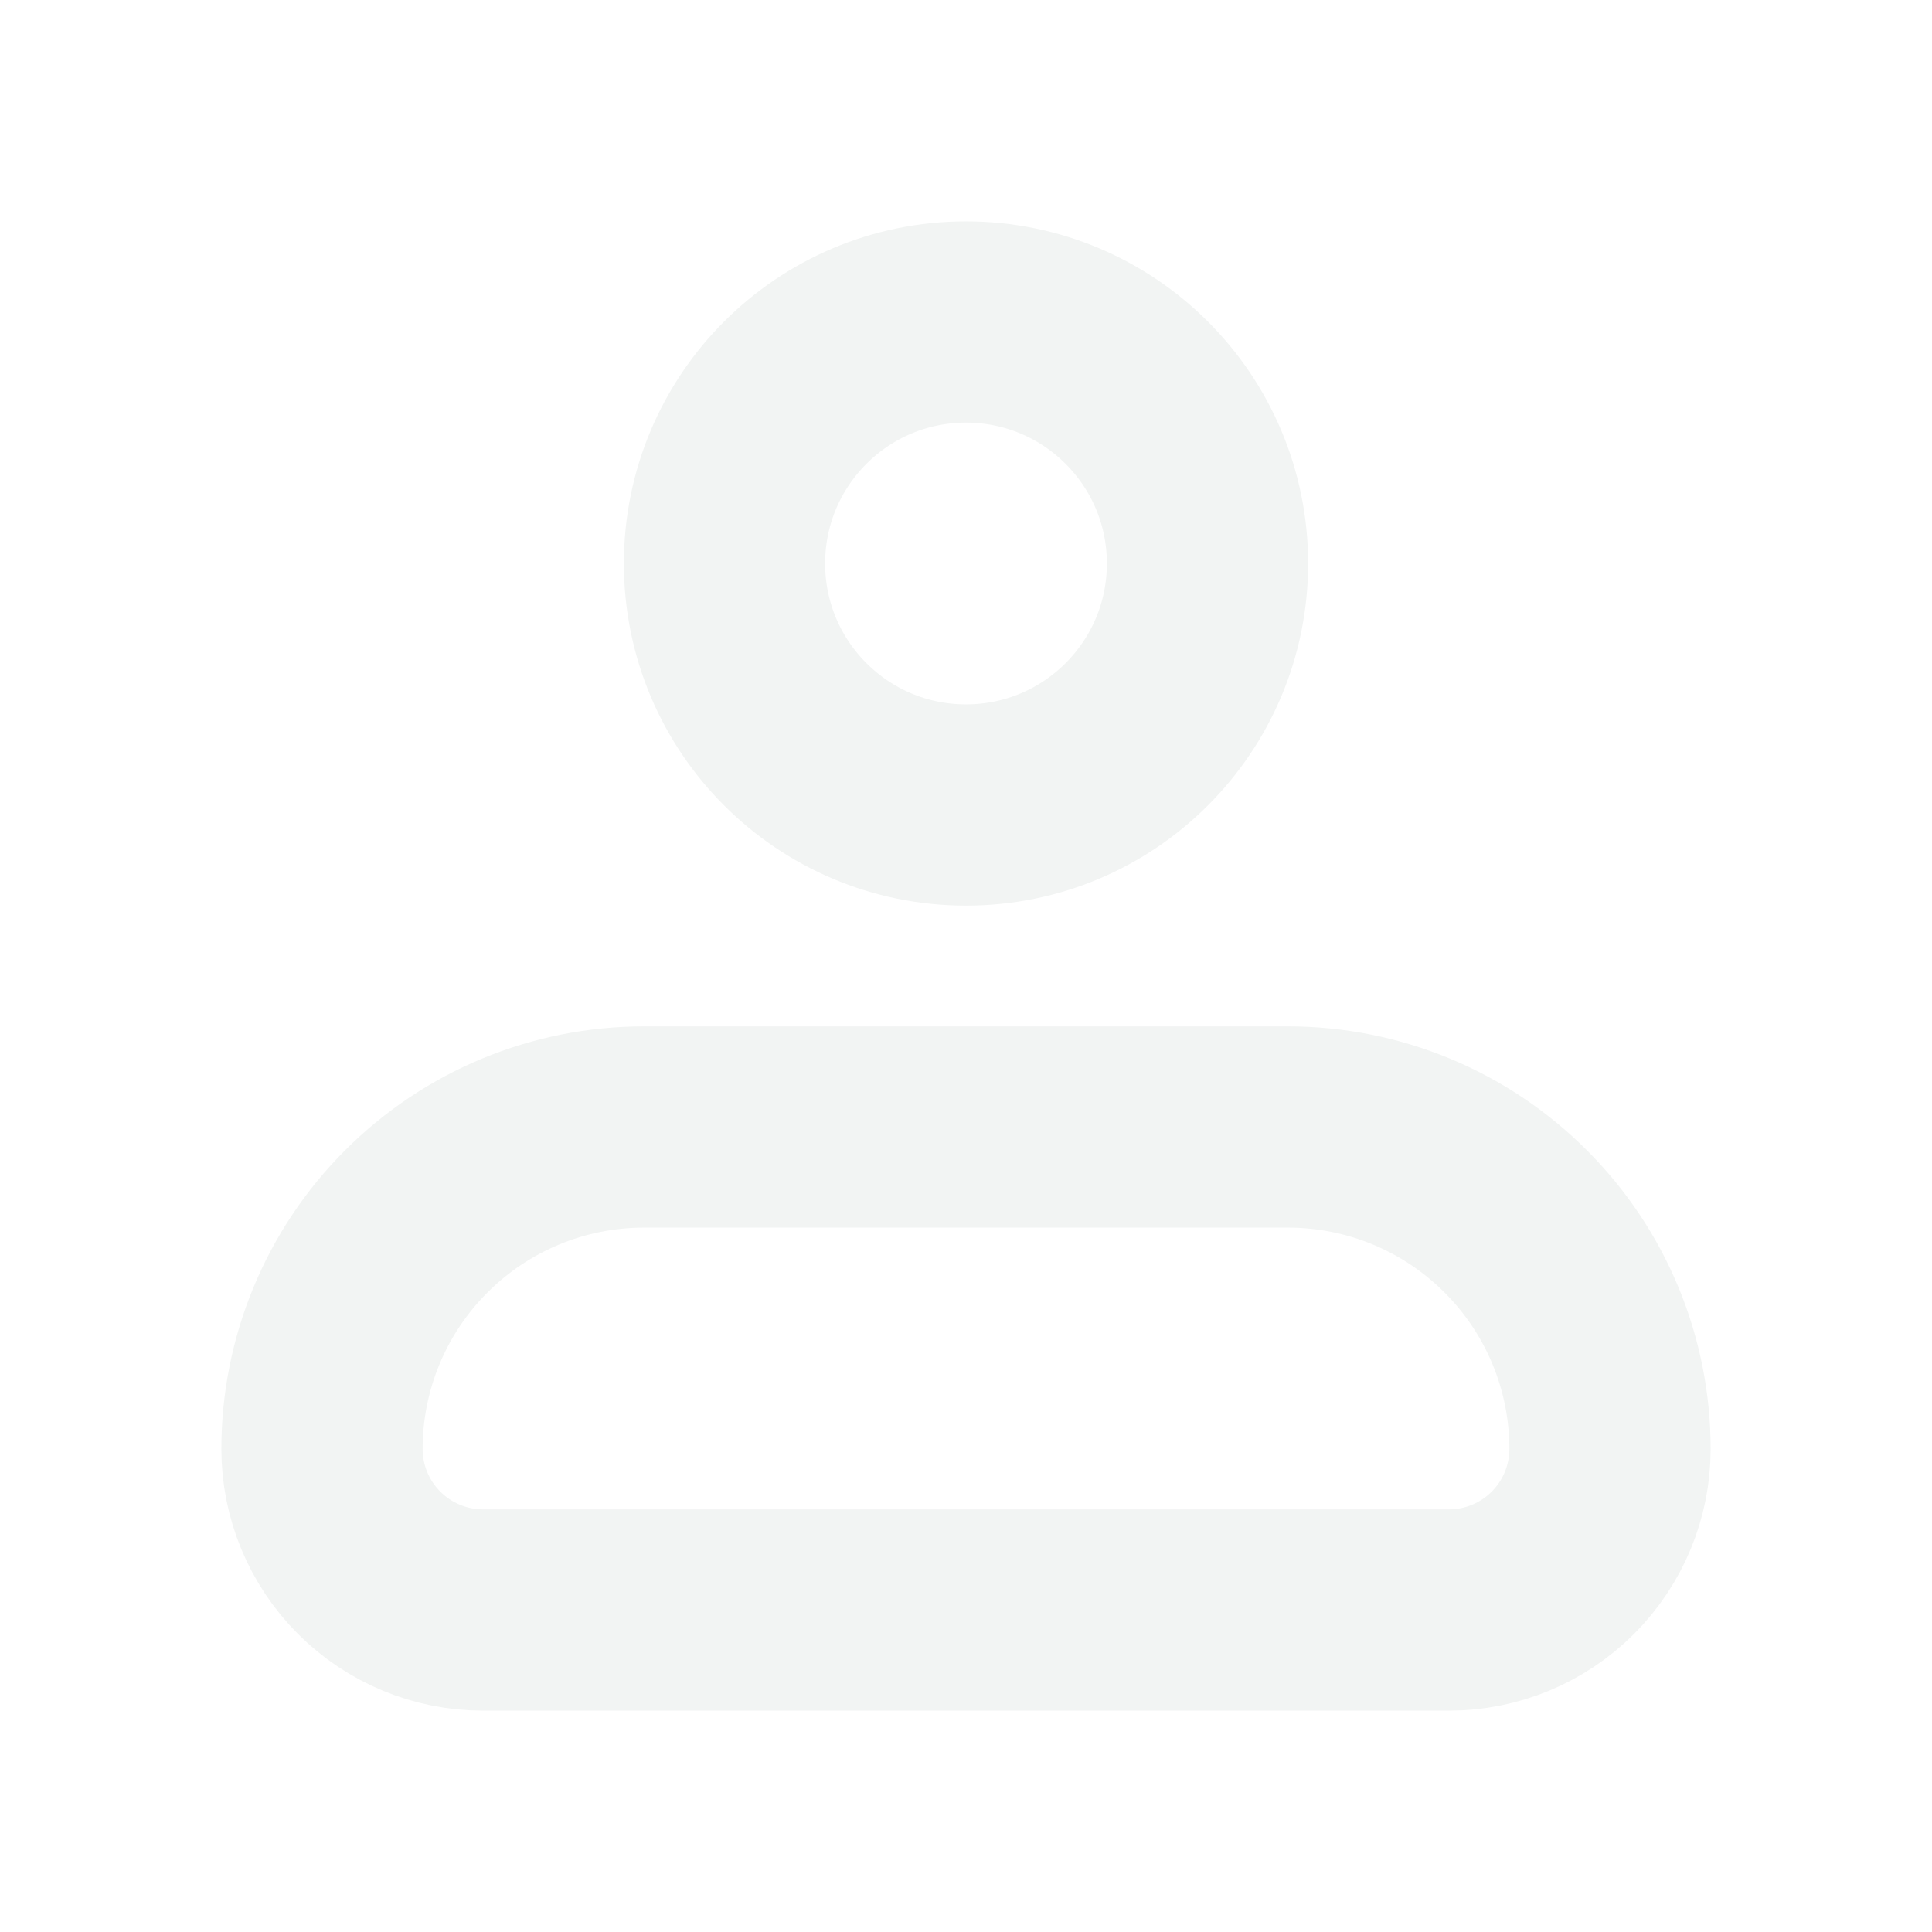
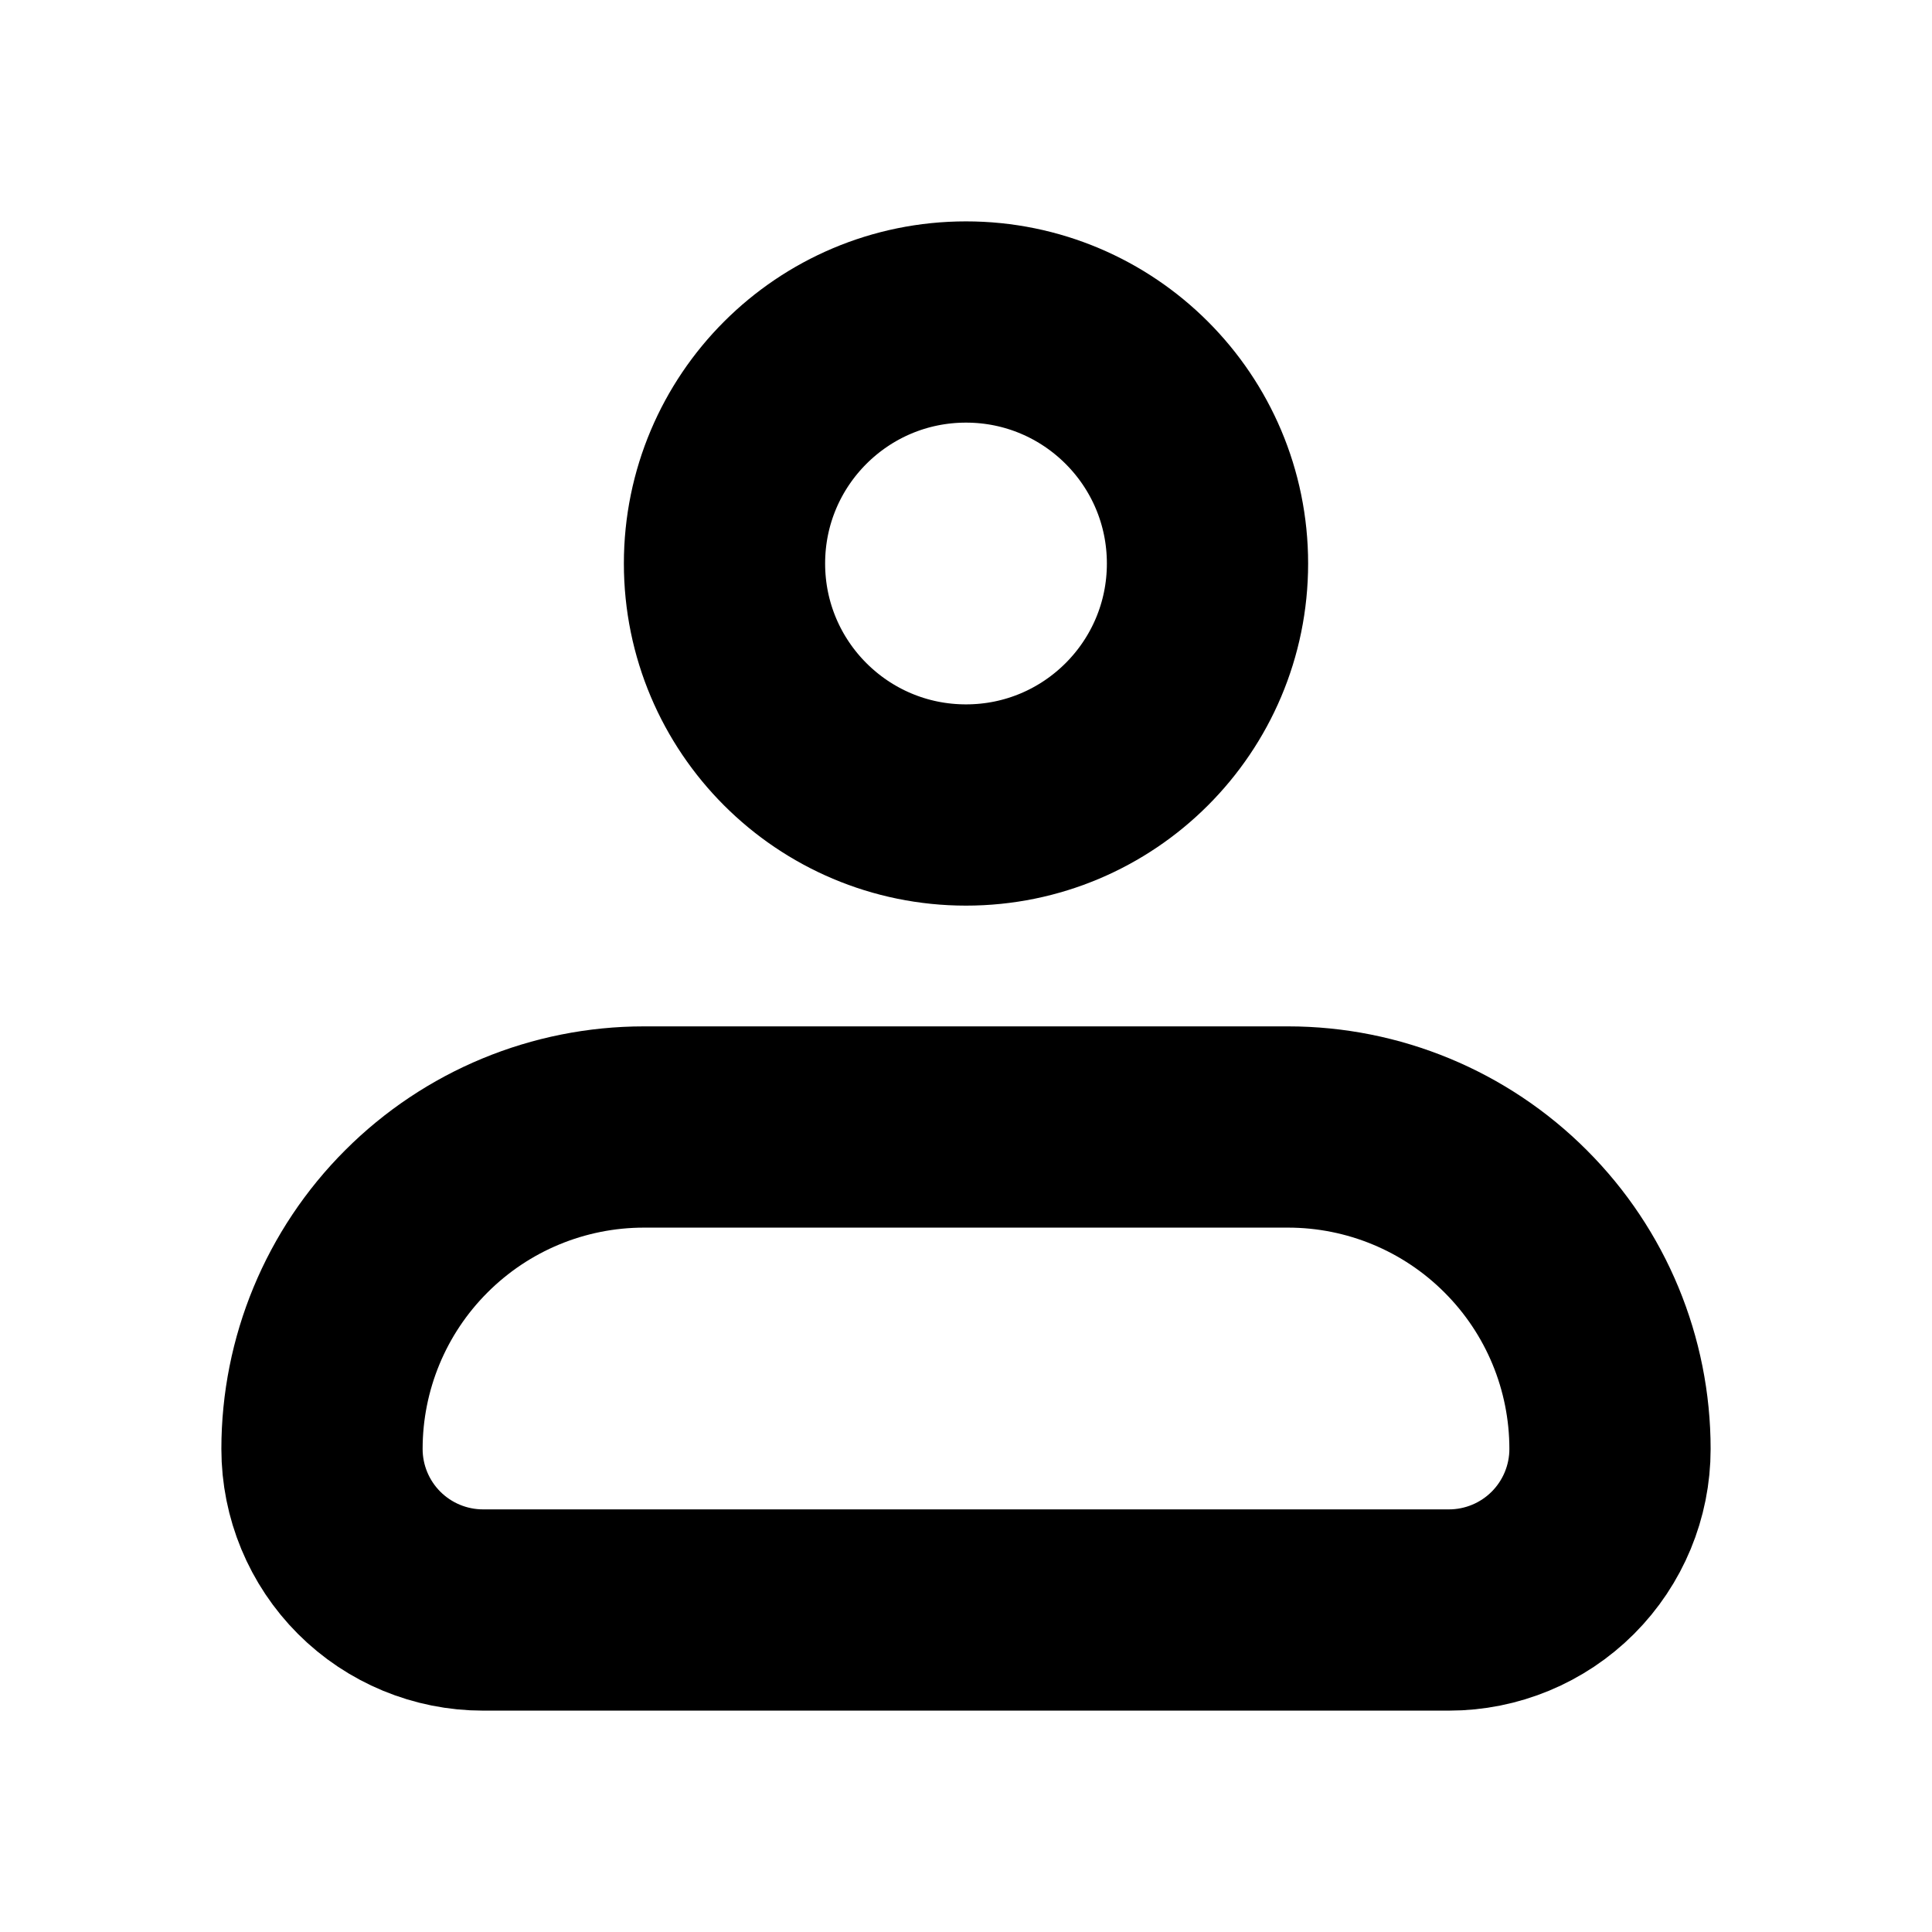
<svg xmlns="http://www.w3.org/2000/svg" width="24" height="24" viewBox="0 0 24 24" fill="none">
-   <path d="M4 18C4 16.939 4.421 15.922 5.172 15.172C5.922 14.421 6.939 14 8 14H16C17.061 14 18.078 14.421 18.828 15.172C19.579 15.922 20 16.939 20 18C20 18.53 19.789 19.039 19.414 19.414C19.039 19.789 18.53 20 18 20H6C5.47 20 4.961 19.789 4.586 19.414C4.211 19.039 4 18.53 4 18Z" stroke="#F2F4F3" stroke-width="2.5" stroke-linejoin="round" />
-   <path d="M12 10C13.657 10 15 8.657 15 7C15 5.343 13.657 4 12 4C10.343 4 9 5.343 9 7C9 8.657 10.343 10 12 10Z" stroke="#F2F4F3" stroke-width="2.5" />
+   <path d="M4 18C4 16.939 4.421 15.922 5.172 15.172C5.922 14.421 6.939 14 8 14H16C17.061 14 18.078 14.421 18.828 15.172C19.579 15.922 20 16.939 20 18C20 18.53 19.789 19.039 19.414 19.414C19.039 19.789 18.53 20 18 20H6C5.47 20 4.961 19.789 4.586 19.414C4.211 19.039 4 18.53 4 18Z" stroke="currentColor" stroke-width="2.5" stroke-linejoin="round" />
+   <path d="M12 10C13.657 10 15 8.657 15 7C15 5.343 13.657 4 12 4C10.343 4 9 5.343 9 7C9 8.657 10.343 10 12 10Z" stroke="currentColor" stroke-width="2.5" />
</svg>
